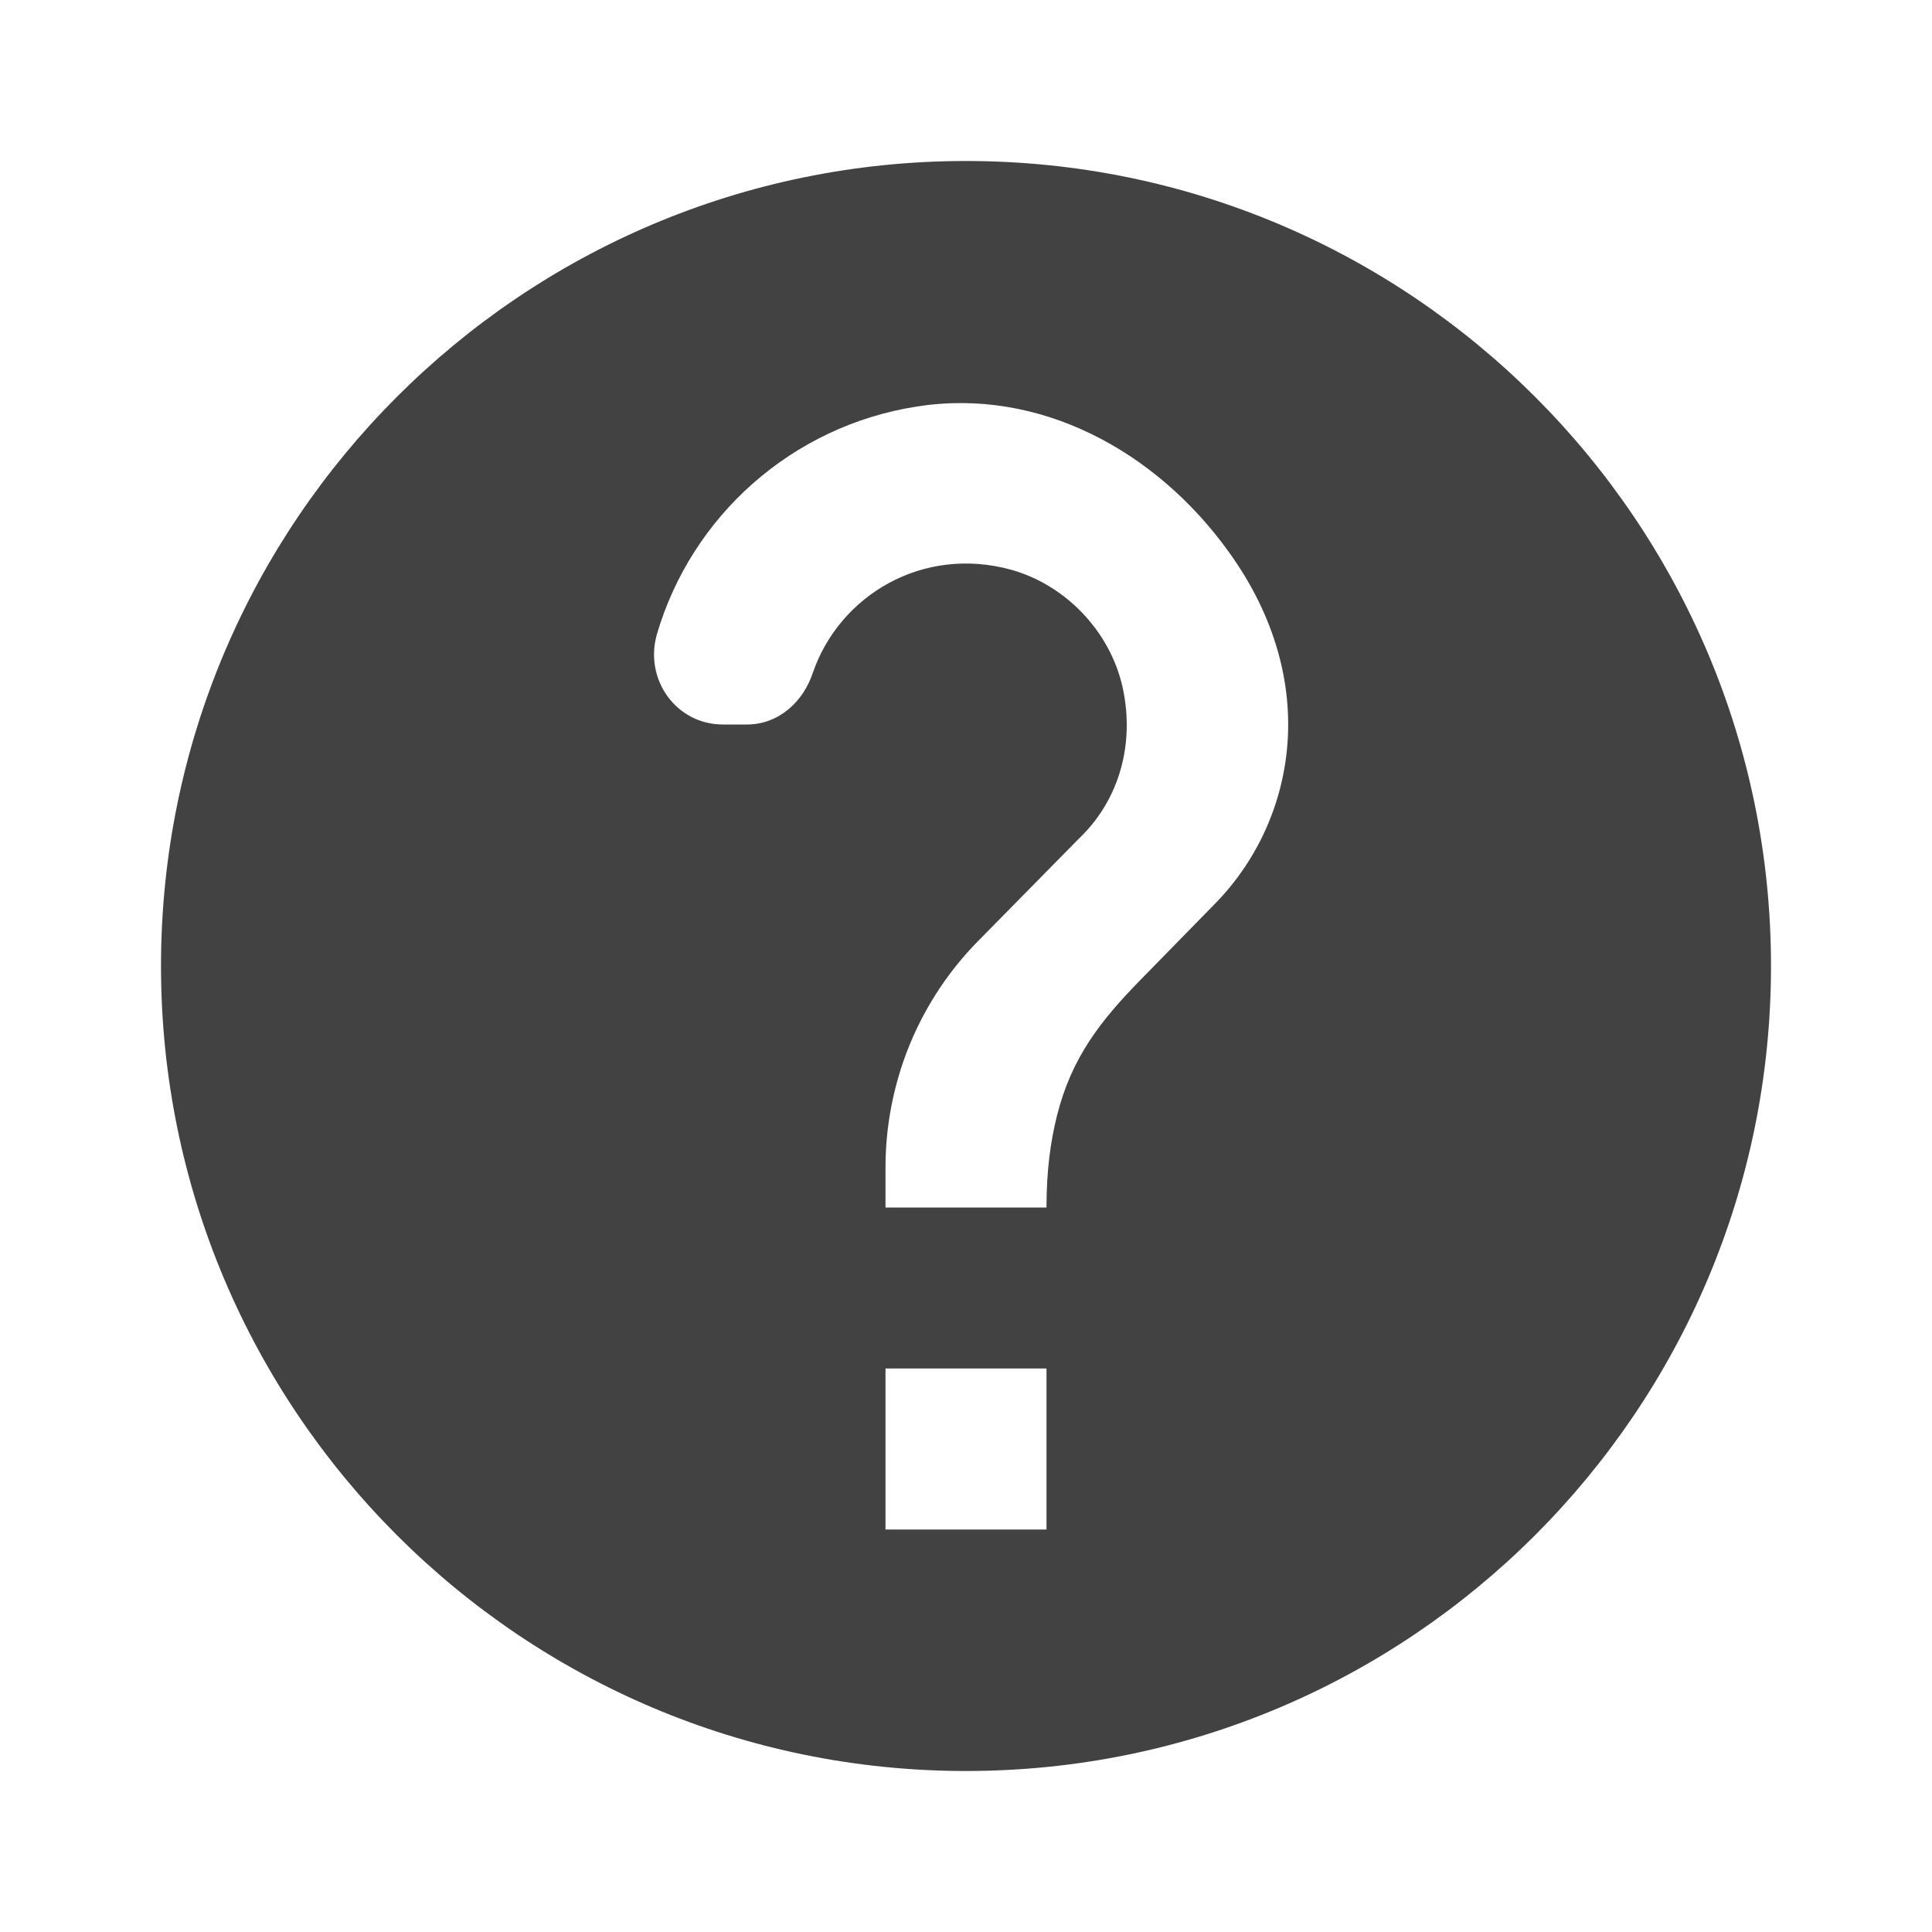
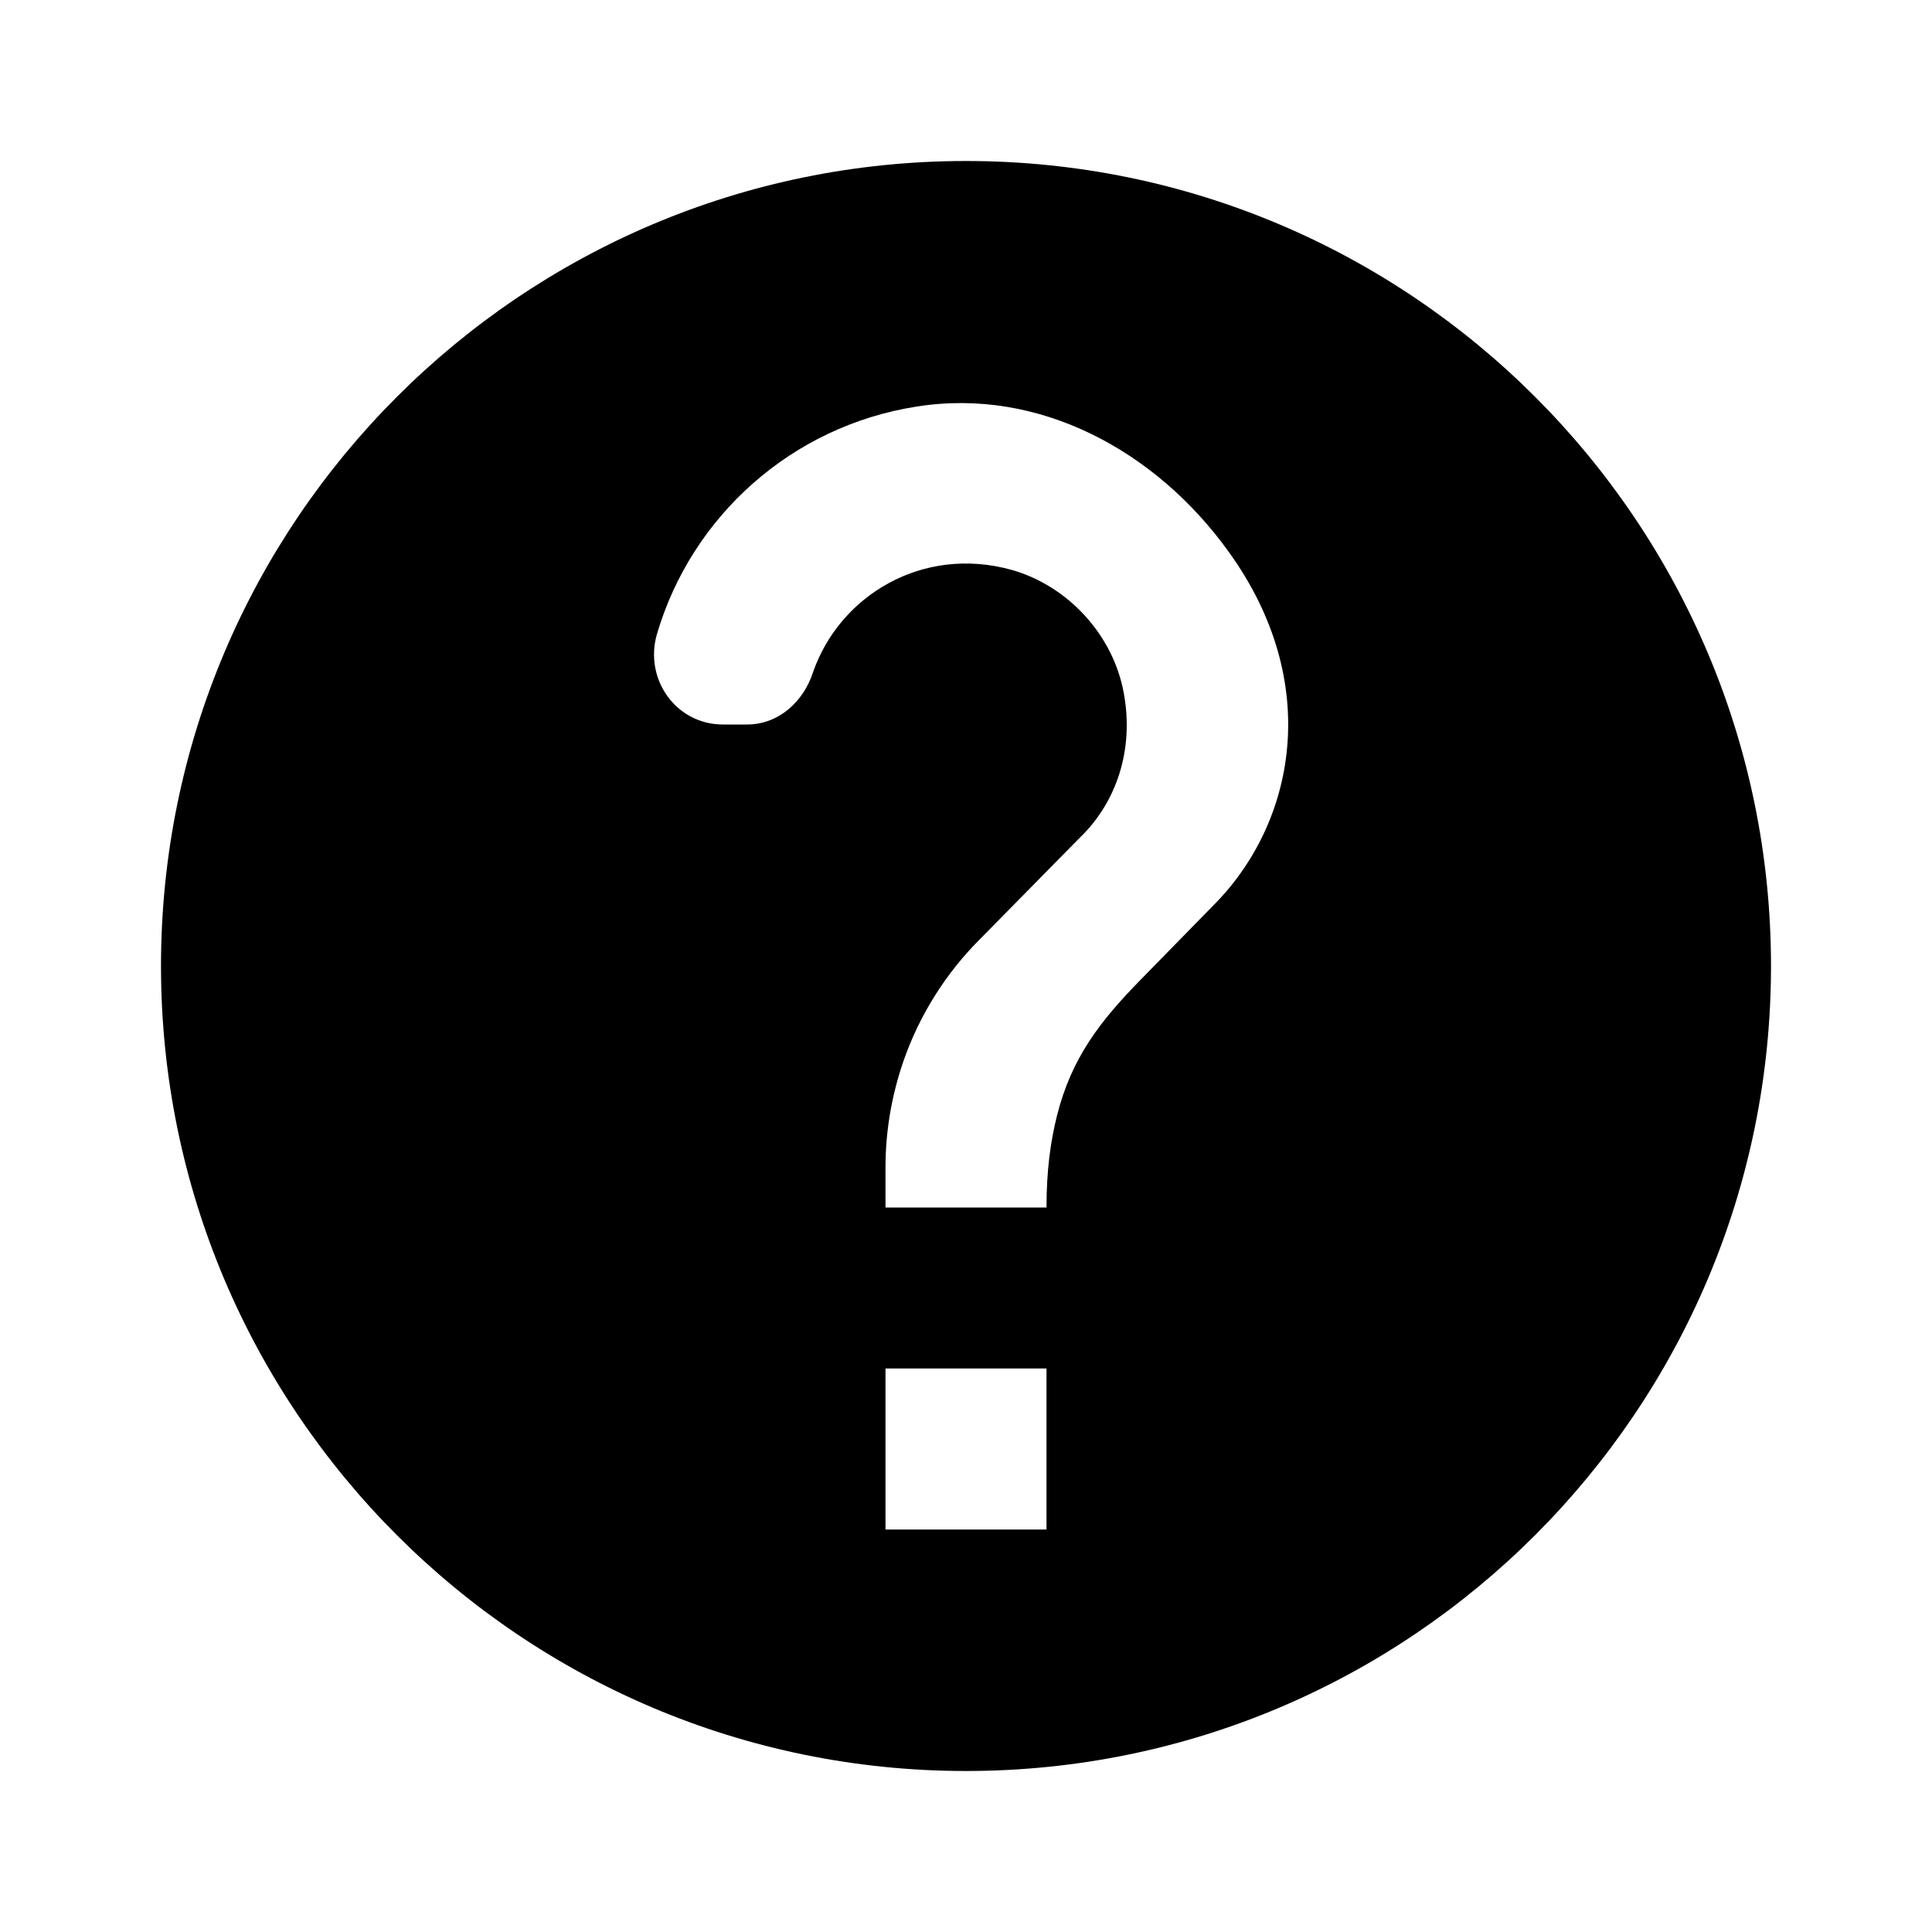
- <svg xmlns="http://www.w3.org/2000/svg" viewBox="0 0 24 24" fill="none">
-   <path d="M12 2C6.48 2 2 6.48 2 12C2 17.52 6.48 22 12 22C17.52 22 22 17.52 22 12C22 6.48 17.52 2 12 2ZM13 19H11V17H13V19ZM15.07 11.25L14.17 12.17C13.67 12.68 13.31 13.14 13.13 13.86C13.05 14.18 13 14.54 13 15H11V14.5C11 14.04 11.08 13.6 11.22 13.19C11.42 12.61 11.75 12.09 12.17 11.67L13.41 10.41C13.87 9.97 14.09 9.31 13.96 8.61C13.83 7.89 13.27 7.28 12.57 7.08C11.46 6.77 10.43 7.4 10.1 8.35C9.98 8.72 9.67 9 9.28 9H8.98C8.4 9 8 8.44 8.16 7.88C8.59 6.41 9.84 5.29 11.39 5.05C12.91 4.81 14.36 5.6 15.26 6.85C16.44 8.48 16.09 10.23 15.07 11.25Z" fill="#424242" />
+ <svg xmlns="http://www.w3.org/2000/svg" viewBox="0 0 24 24">
+   <path d="M12 2C6.48 2 2 6.48 2 12C2 17.52 6.48 22 12 22C17.52 22 22 17.52 22 12C22 6.48 17.52 2 12 2ZM13 19H11V17H13V19ZM15.07 11.25L14.17 12.17C13.67 12.68 13.31 13.14 13.13 13.86C13.05 14.18 13 14.54 13 15H11V14.5C11 14.04 11.08 13.6 11.22 13.19C11.42 12.61 11.75 12.09 12.17 11.67L13.41 10.41C13.87 9.97 14.09 9.31 13.96 8.61C13.83 7.89 13.27 7.28 12.57 7.08C11.46 6.77 10.43 7.4 10.1 8.35C9.98 8.72 9.67 9 9.28 9H8.98C8.4 9 8 8.44 8.16 7.88C8.59 6.41 9.84 5.29 11.39 5.05C12.91 4.81 14.36 5.6 15.26 6.85C16.44 8.48 16.09 10.23 15.07 11.25Z" />
</svg>
